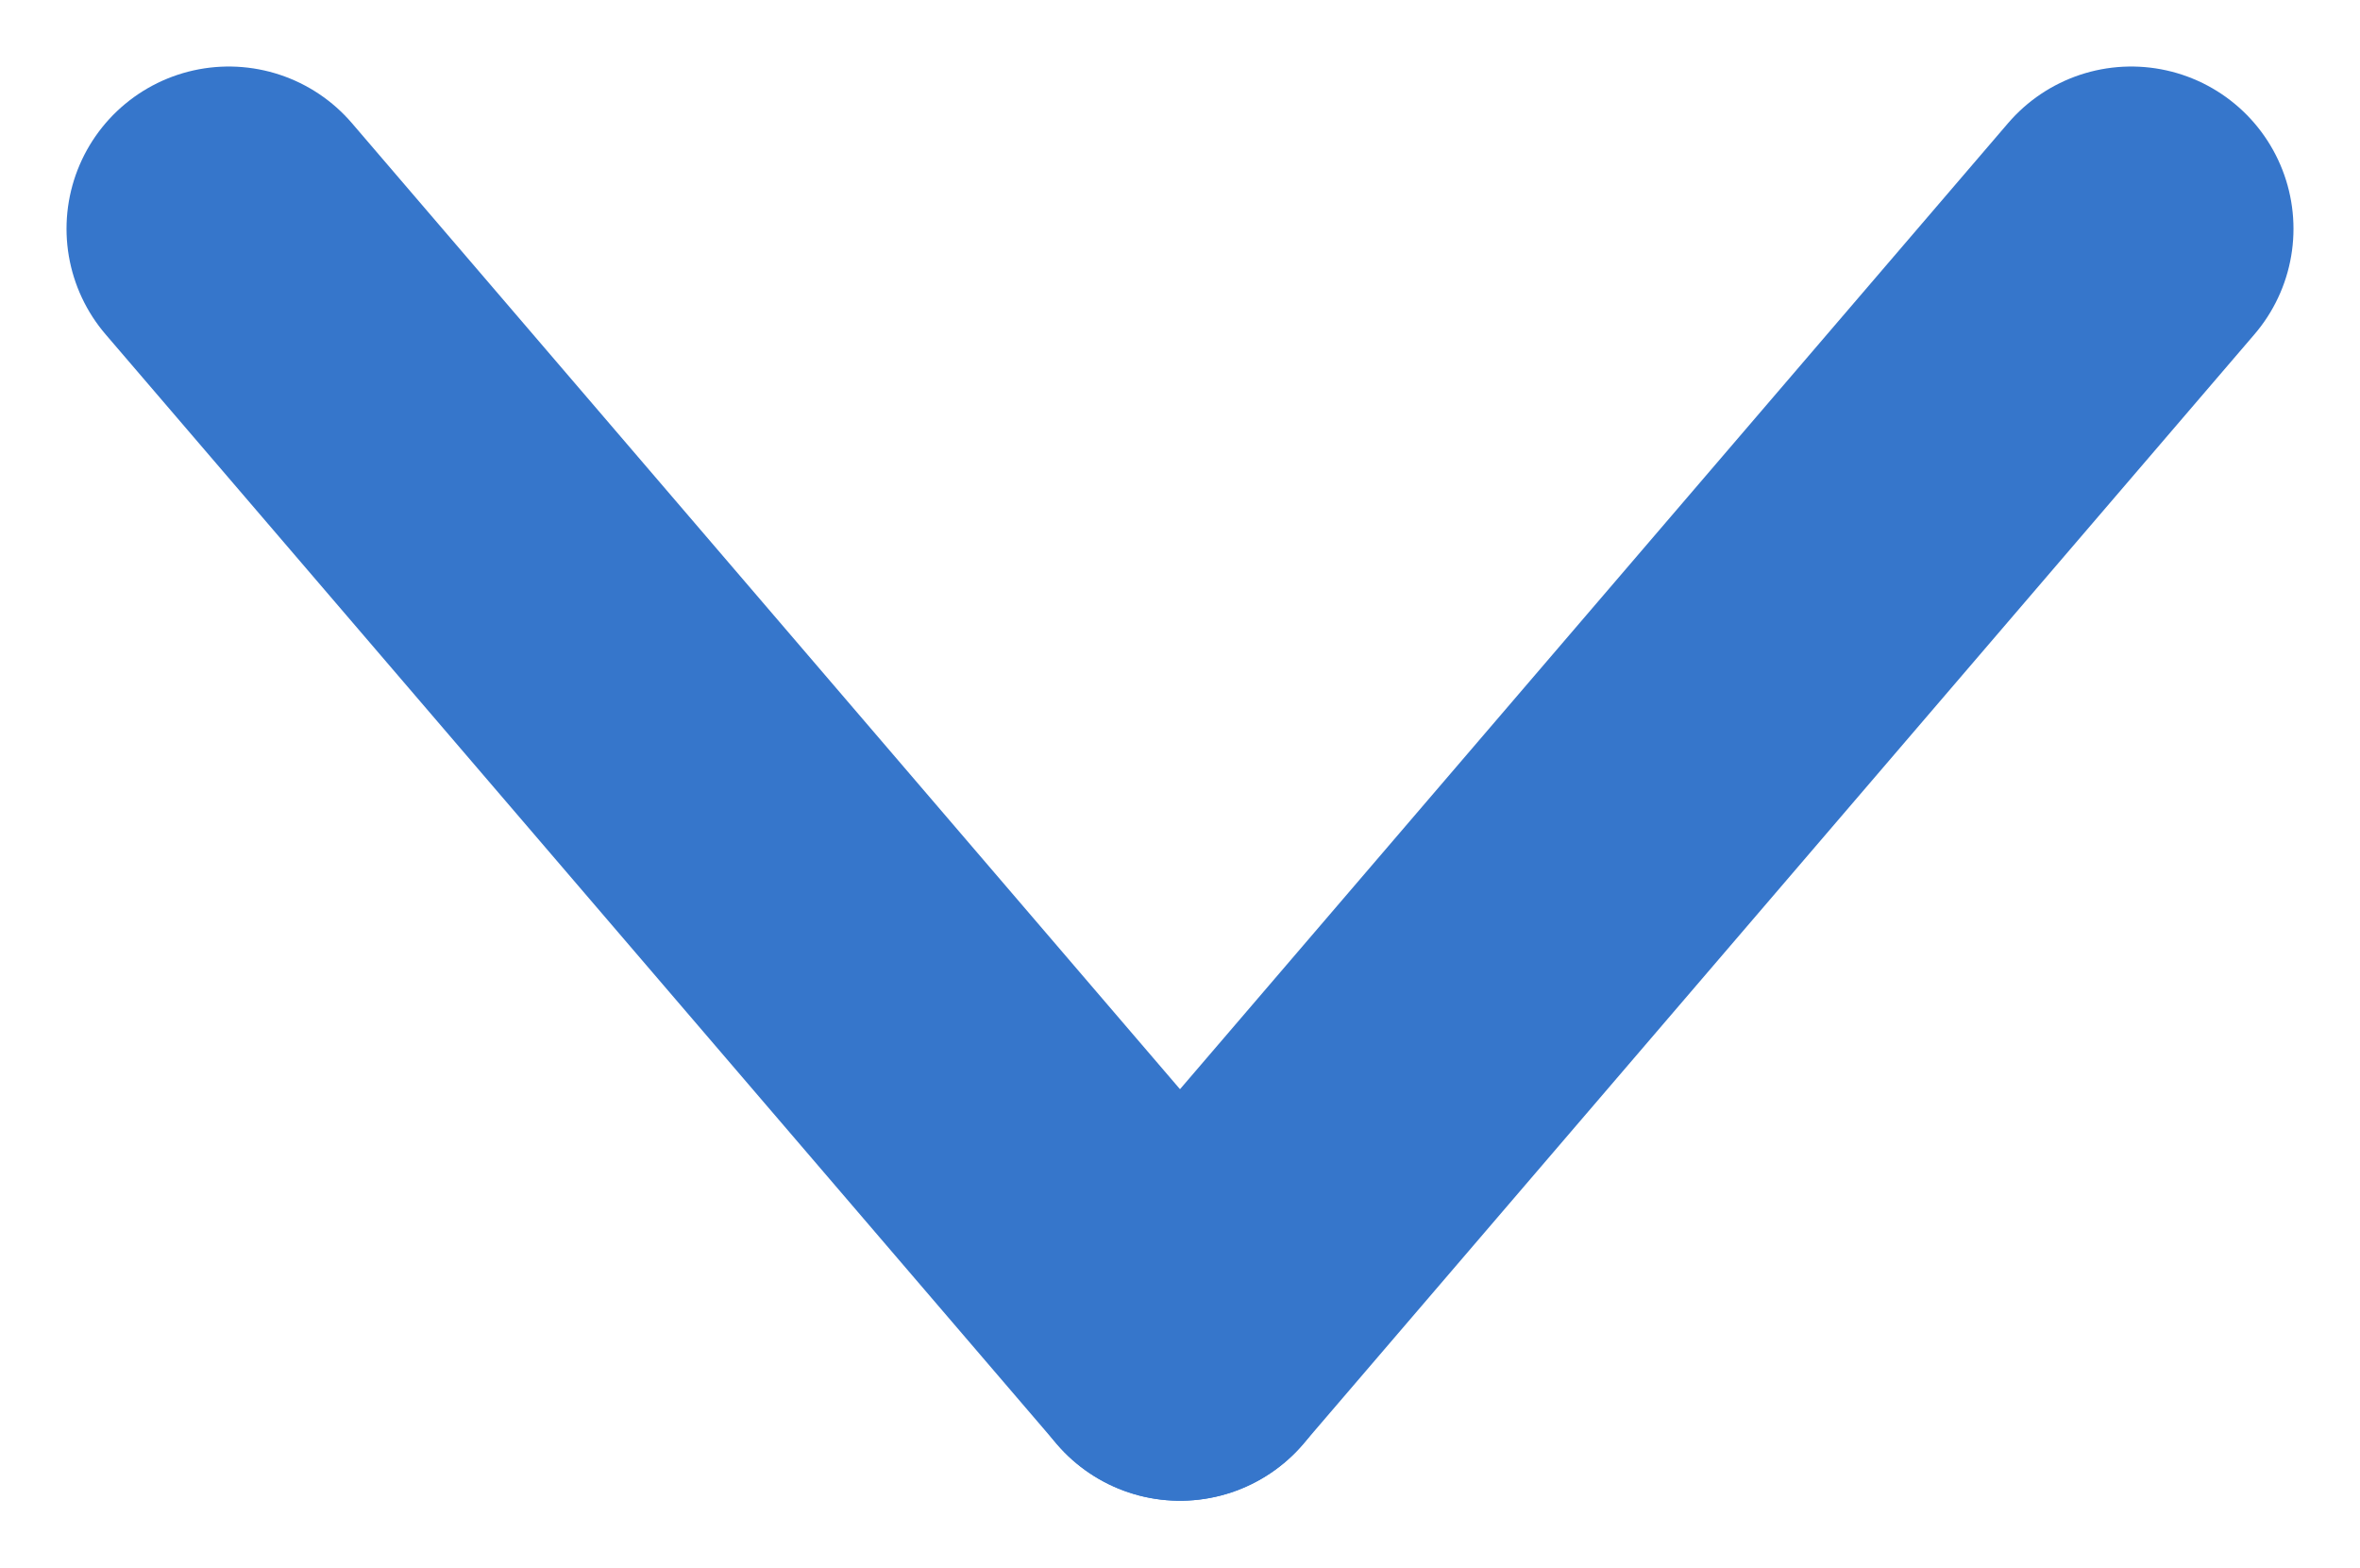
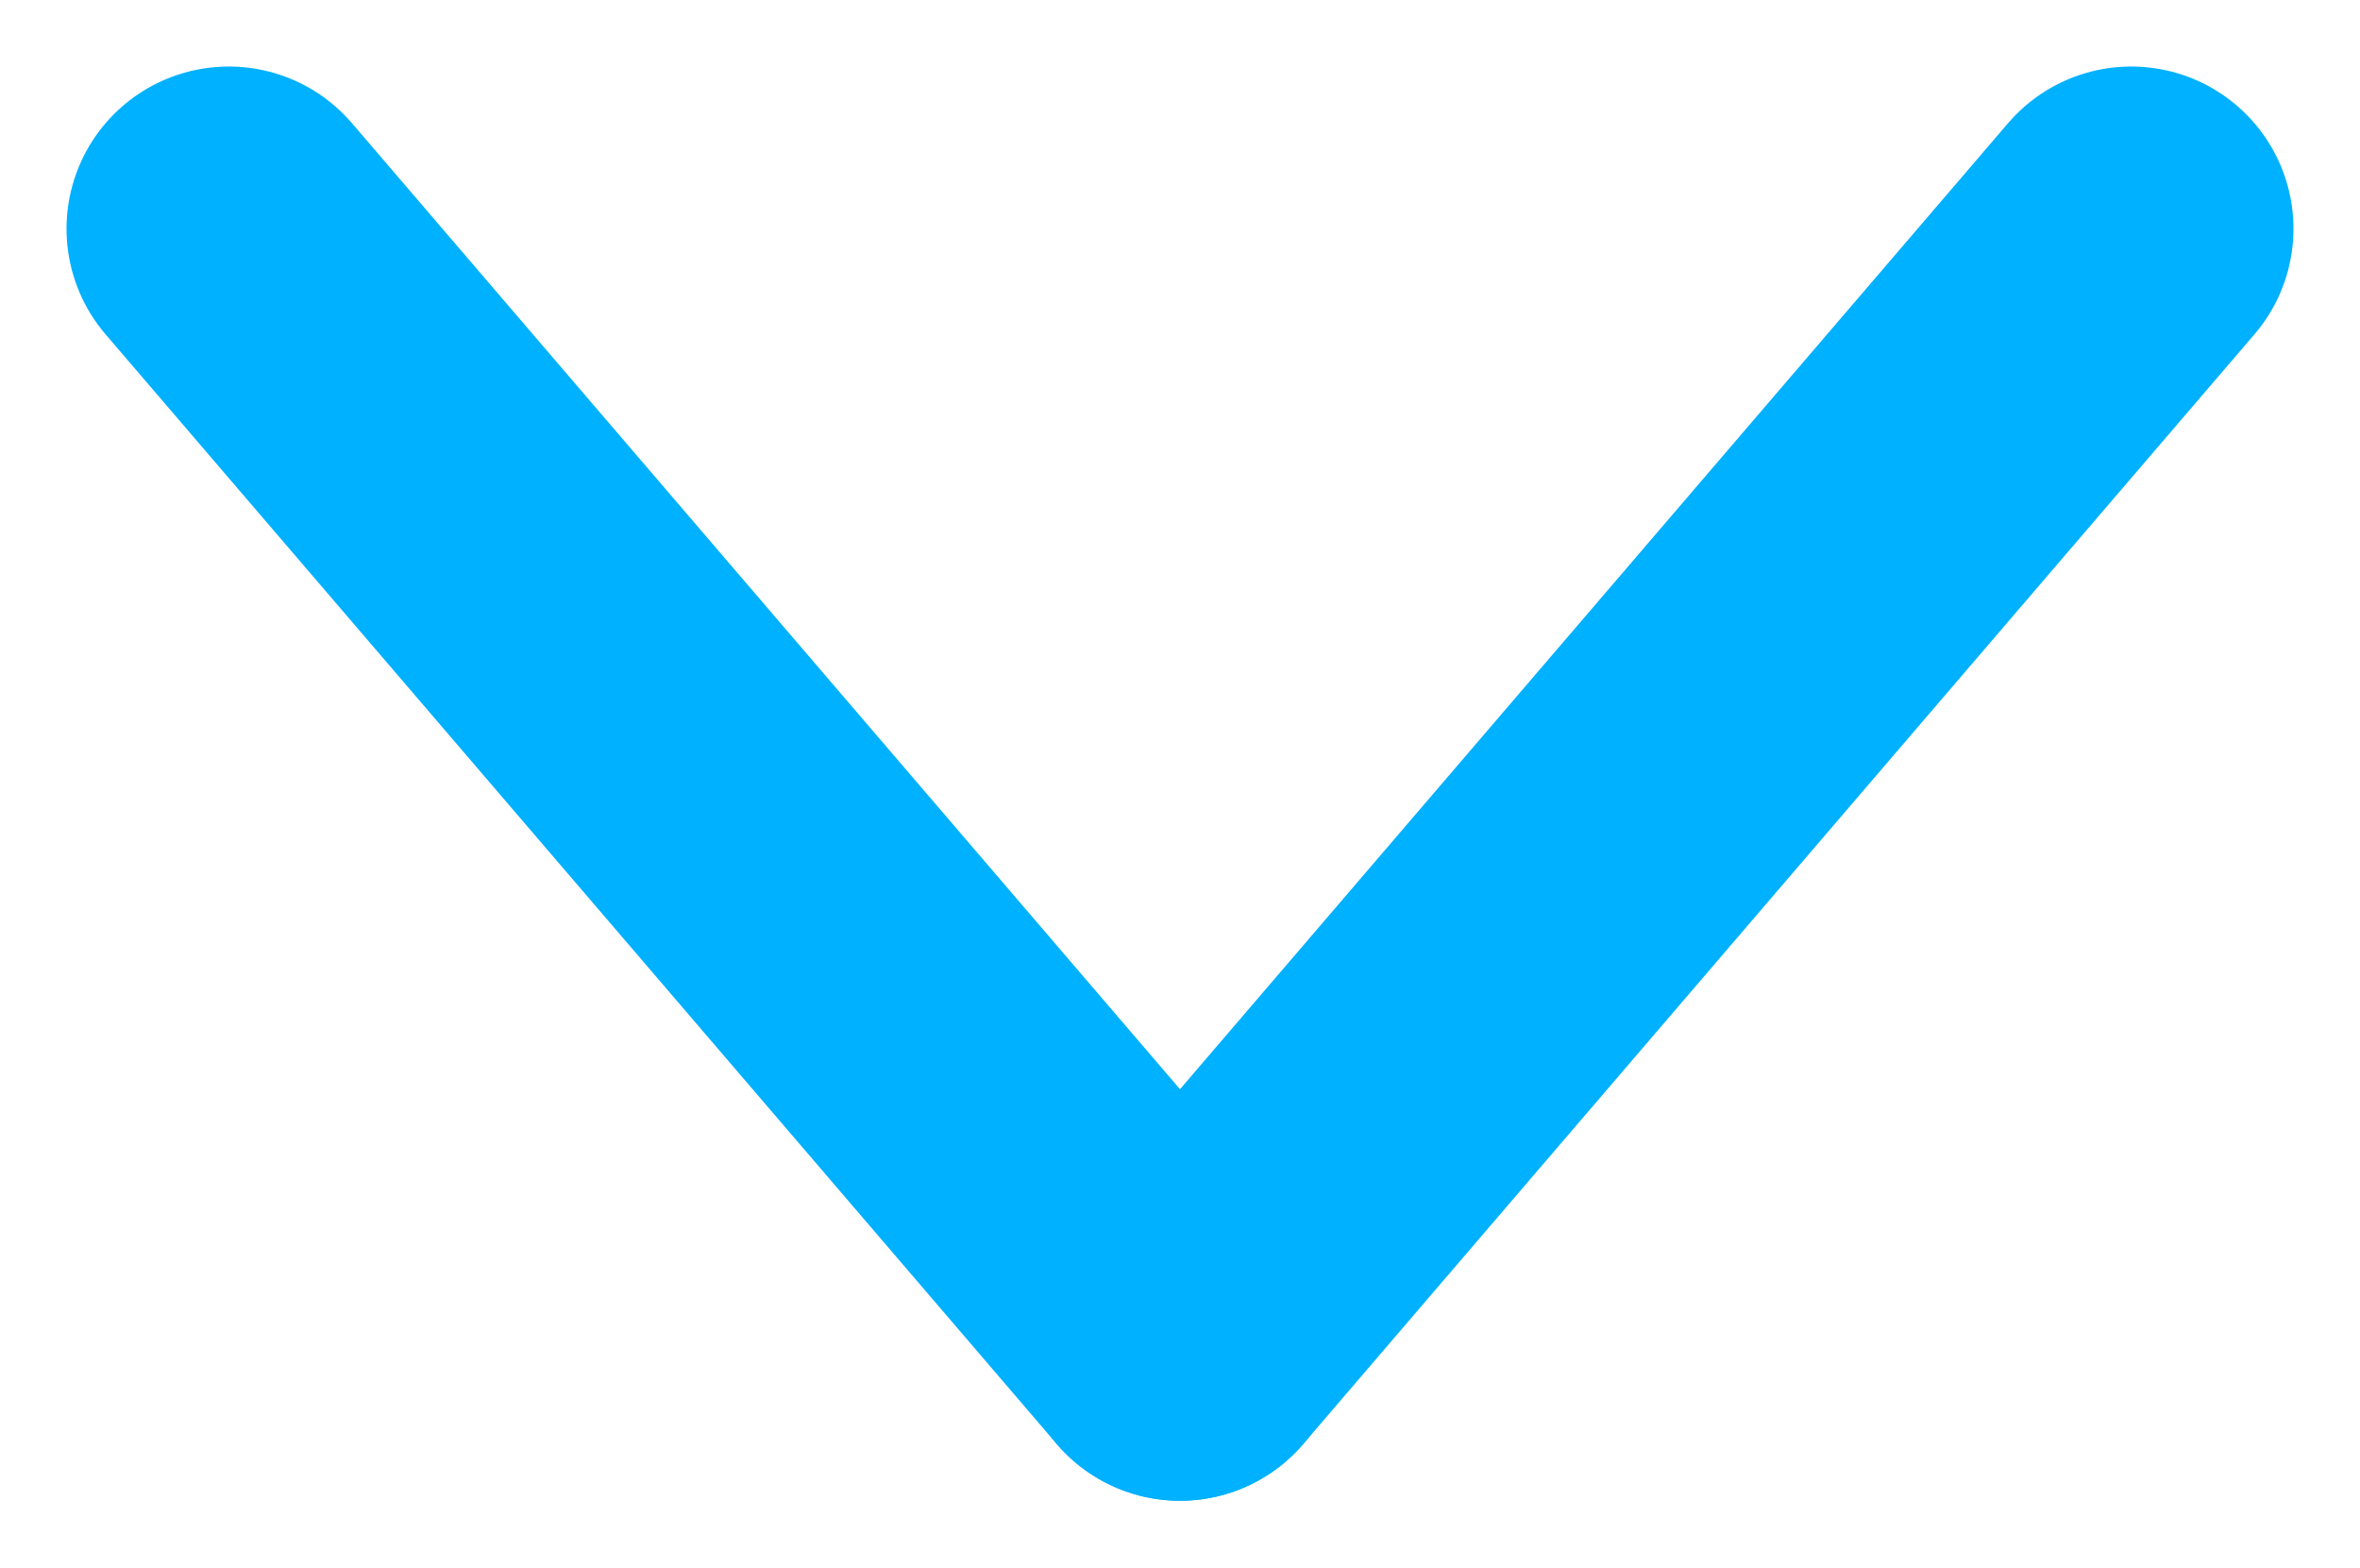
<svg xmlns="http://www.w3.org/2000/svg" width="36.364" height="24.15" viewBox="0 0 36.364 24.15">
-   <g id="Componente_9_1" data-name="Componente 9 – 1" transform="translate(3.525 3.525)">
-     <line id="Linea_6" data-name="Linea 6" x2="14.657" y2="17.099" fill="none" stroke="#3676cb" stroke-linecap="round" stroke-width="5" />
-     <line id="Linea_7" data-name="Linea 7" x1="14.657" y2="17.099" transform="translate(14.657)" fill="none" stroke="#3676cb" stroke-linecap="round" stroke-width="5" />
+   <g id="Group_11" data-name="Group 11" transform="translate(-184.975 -792.975)">
+     <line id="Line_6" data-name="Line 6" x2="14.657" y2="17.099" transform="translate(188.5 796.5)" fill="none" stroke="#00b1ff" stroke-linecap="round" stroke-width="5" />
+     <line id="Line_7" data-name="Line 7" x1="14.657" y2="17.099" transform="translate(203.157 796.5)" fill="none" stroke="#00b1ff" stroke-linecap="round" stroke-width="5" />
  </g>
</svg>
